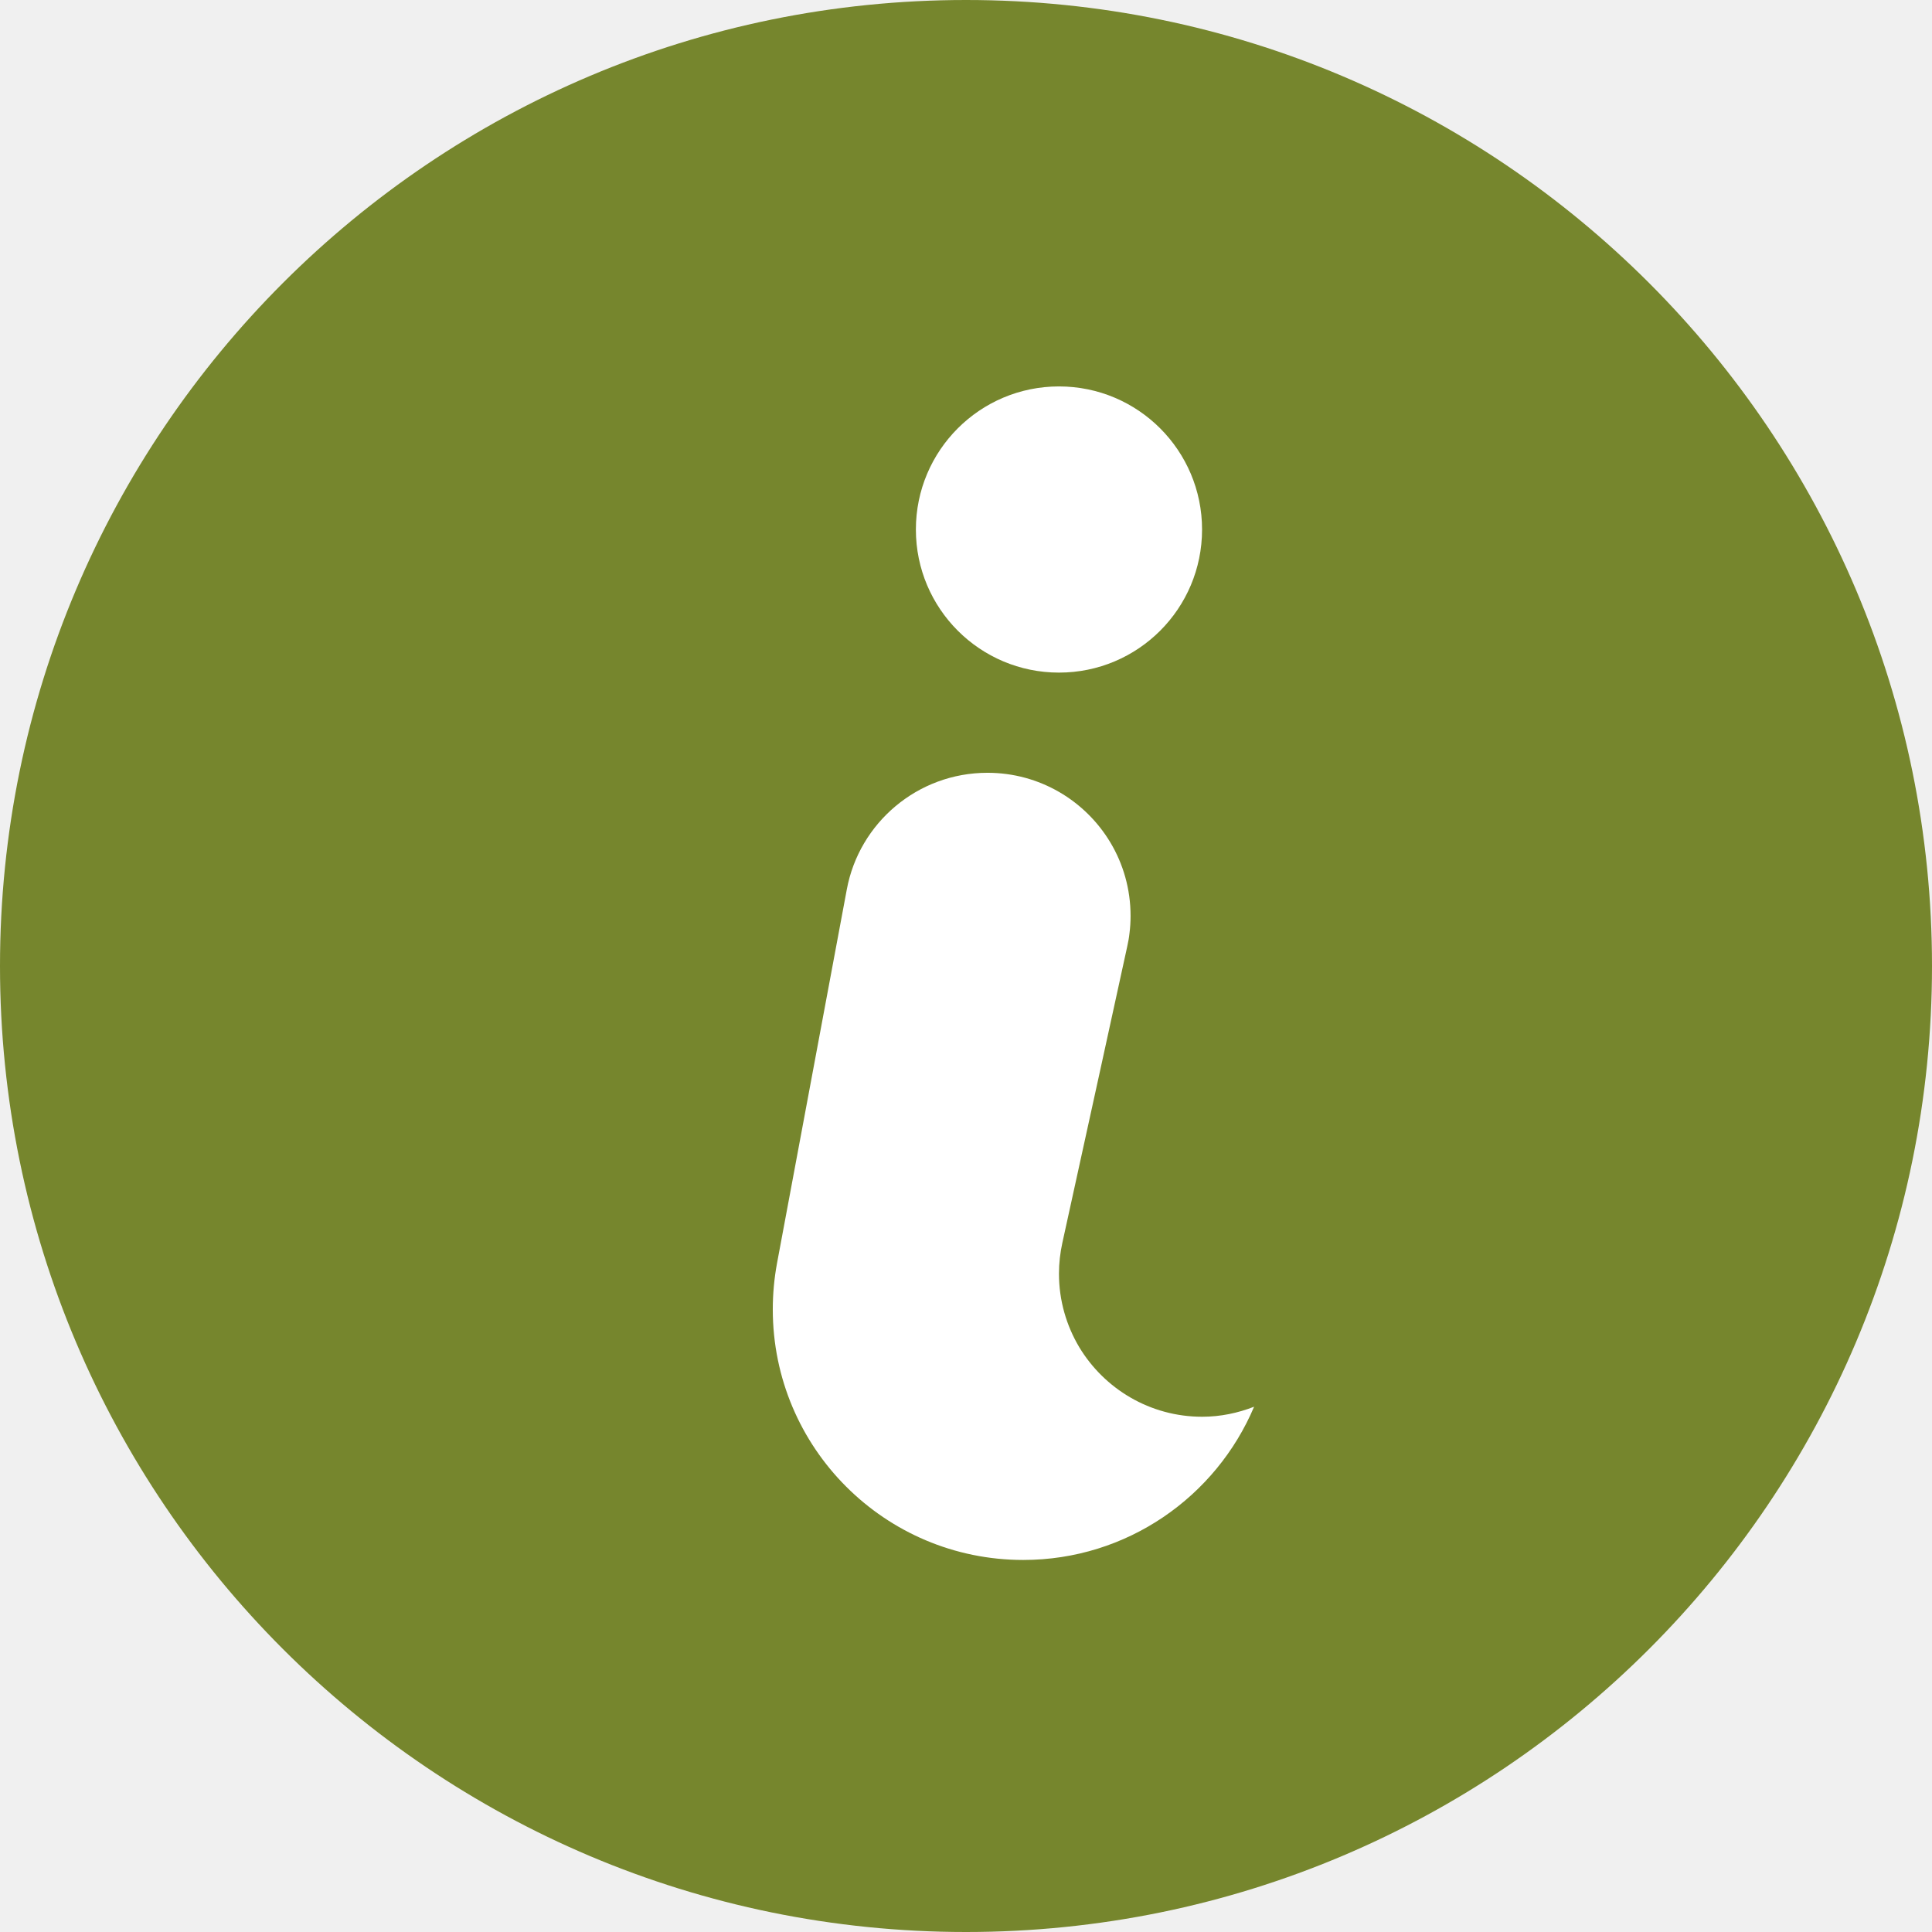
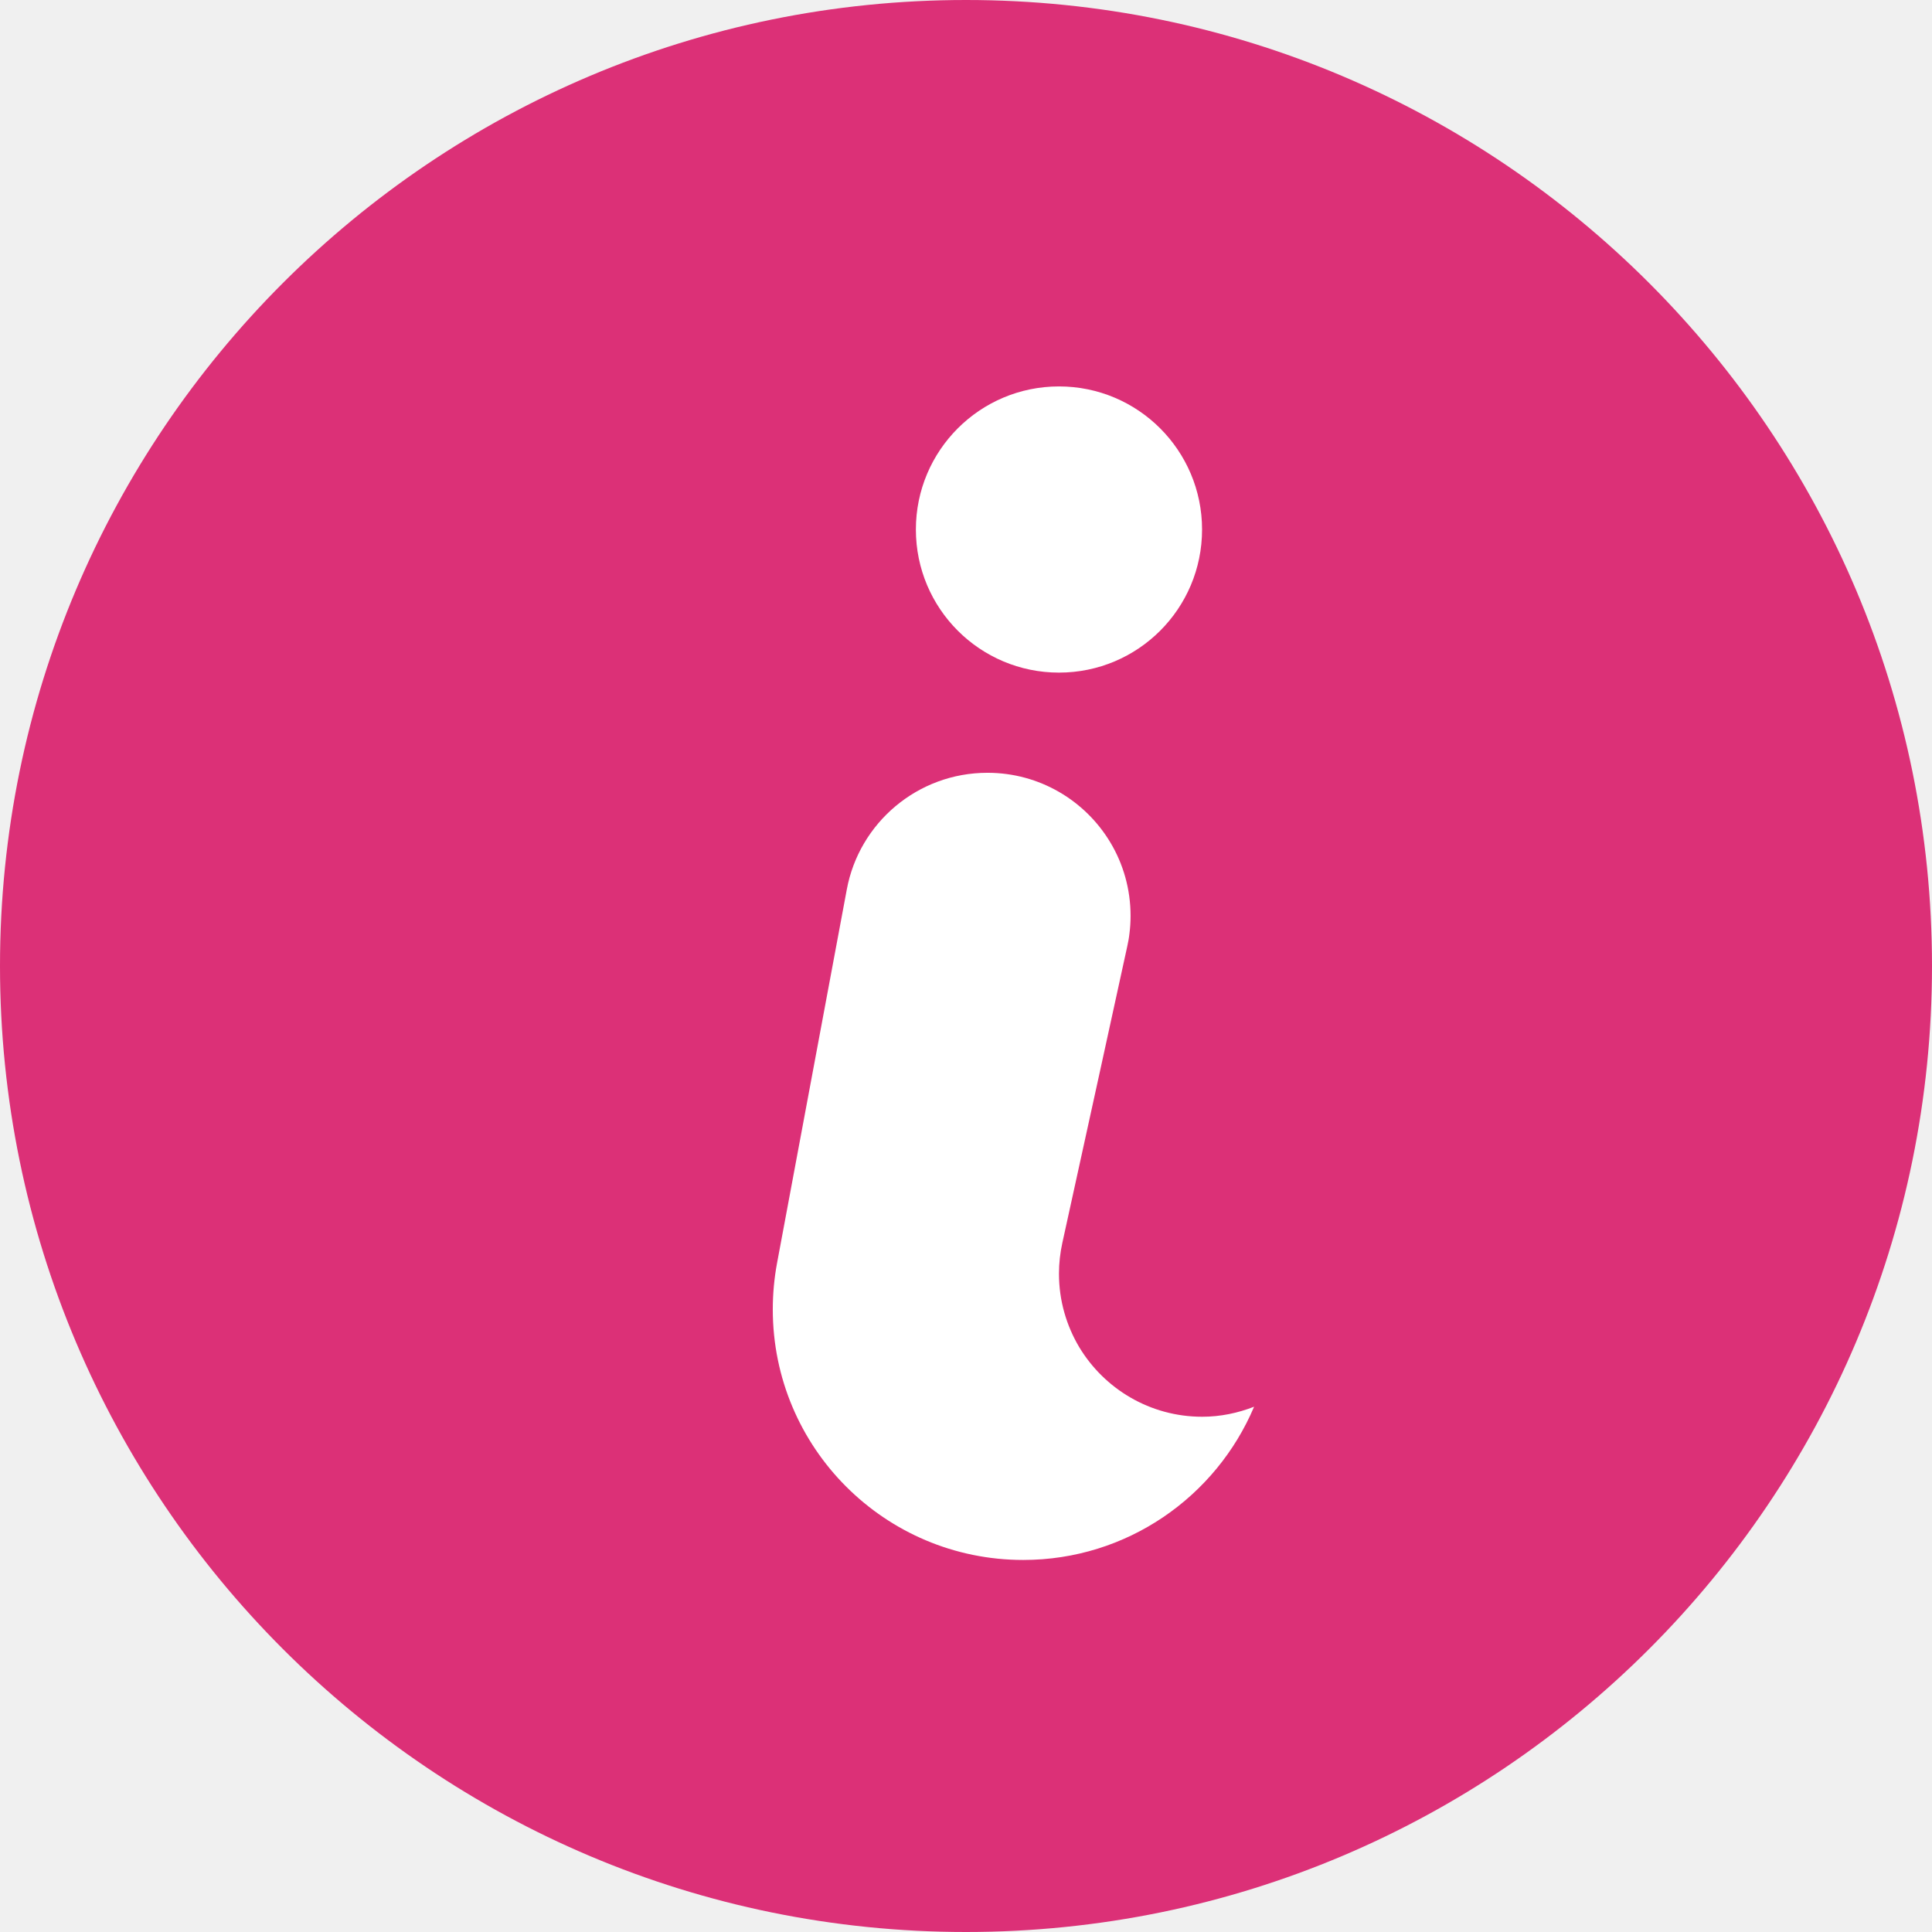
<svg xmlns="http://www.w3.org/2000/svg" width="16" height="16" viewBox="0 0 16 16" fill="none">
  <path fill-rule="evenodd" clip-rule="evenodd" d="M8 16C12.418 16 16 12.418 16 8C16 3.582 12.418 0 8 0C3.582 0 0 3.582 0 8C0 12.418 3.582 16 8 16Z" fill="url(#paint0_linear)" />
  <path d="M0 4.444C0 5.59 0.928 6.519 2.074 6.519C2.934 6.519 3.671 5.995 3.986 5.25C3.852 5.302 3.708 5.333 3.556 5.333C3.124 5.333 2.746 5.102 2.538 4.757C2.432 4.579 2.37 4.371 2.37 4.148C2.37 4.061 2.38 3.975 2.398 3.893L2.71 2.47L2.935 1.44C2.943 1.404 2.95 1.367 2.954 1.329C2.96 1.282 2.963 1.234 2.963 1.185C2.963 0.963 2.902 0.754 2.795 0.576C2.588 0.231 2.21 0 1.778 0C1.198 0 0.715 0.416 0.613 0.966L0.035 4.062C0.012 4.186 0 4.314 0 4.444Z" transform="translate(6.3999 6.3999)" fill="white" />
  <path fill-rule="evenodd" clip-rule="evenodd" d="M1.185 0C1.84 0 2.37 0.531 2.37 1.185C2.37 1.84 1.84 2.37 1.185 2.37C0.531 2.37 0 1.84 0 1.185C0 0.531 0.53 0 1.185 0Z" transform="translate(7.58496 3.2002)" fill="white" />
  <defs>
    <linearGradient id="paint0_linear" x2="1" gradientUnits="userSpaceOnUse" gradientTransform="scale(18.7348) rotate(45)">
-       <stop stop-color="#76862D" />
-       <stop offset="0.51" stop-color="#76862D" />
-       <stop offset="0.568" stop-color="#76862D" />
-       <stop offset="1" stop-color="#76862D" />
+       <stop stop-color="#DC3077" />
+       <stop offset="0.51" stop-color="#DC3077" />
+       <stop offset="0.568" stop-color="#DC3077" />
+       <stop offset="1" stop-color="#DC3077" />
    </linearGradient>
  </defs>
</svg>
